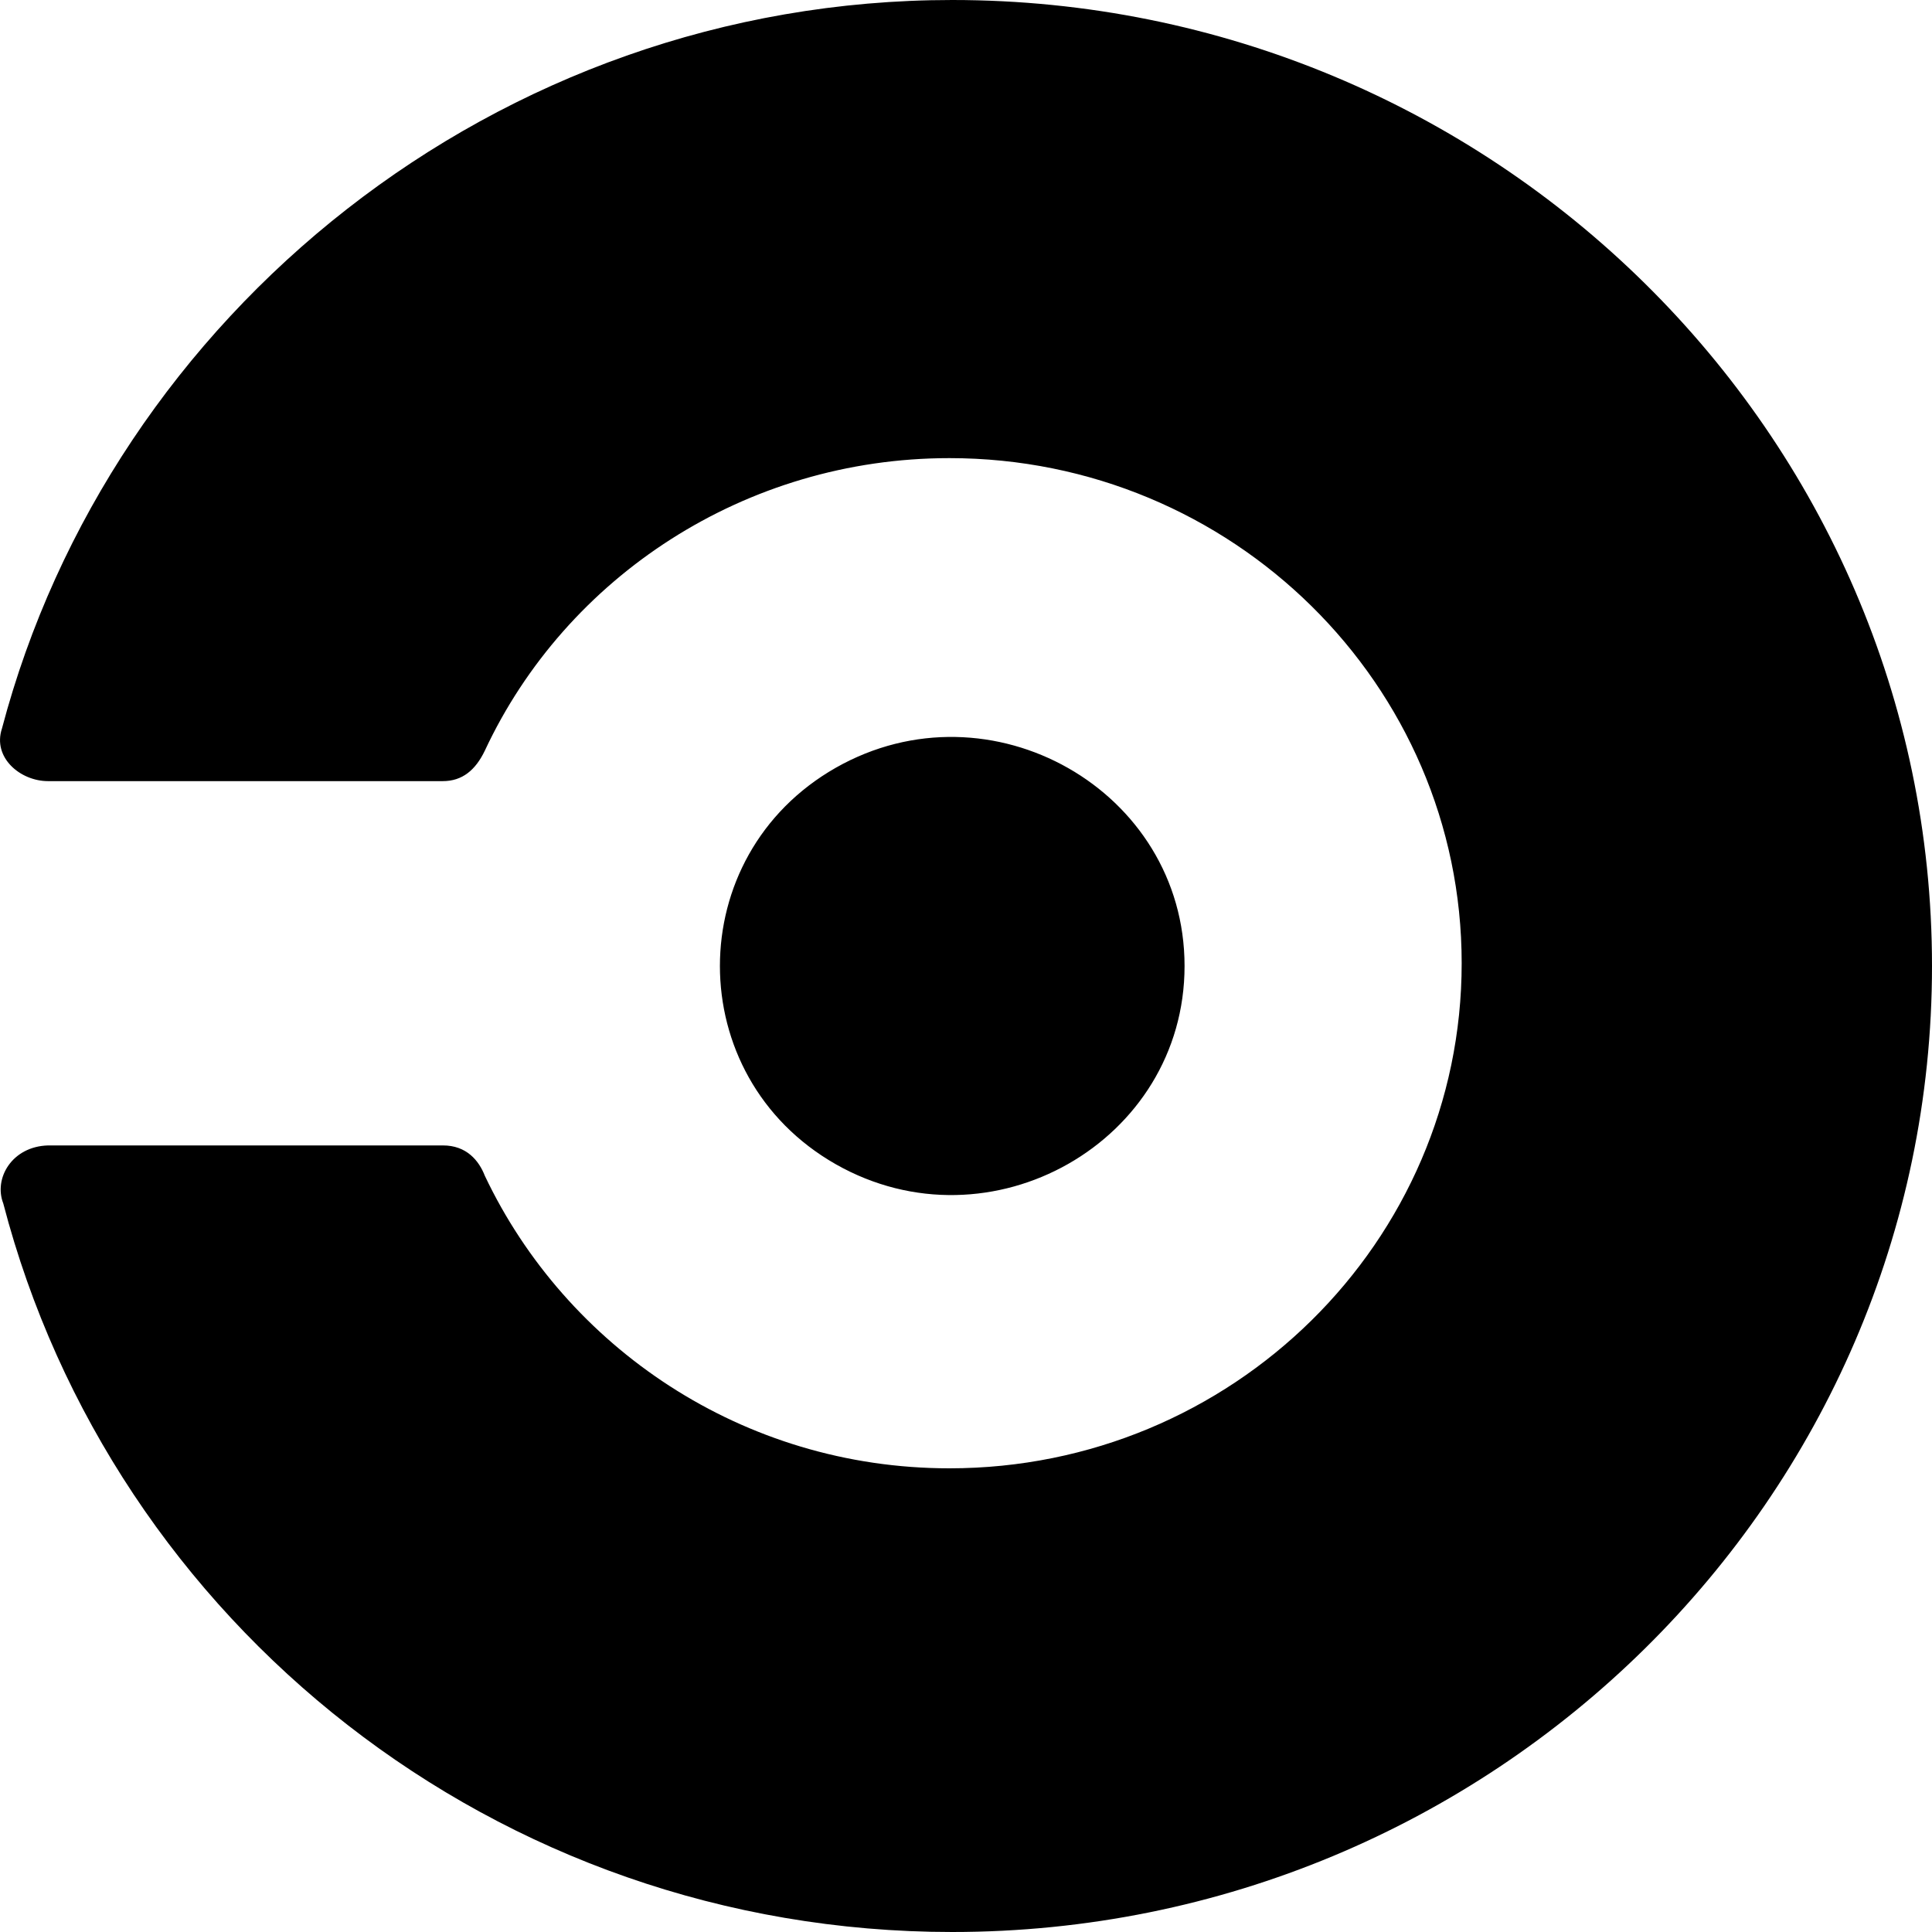
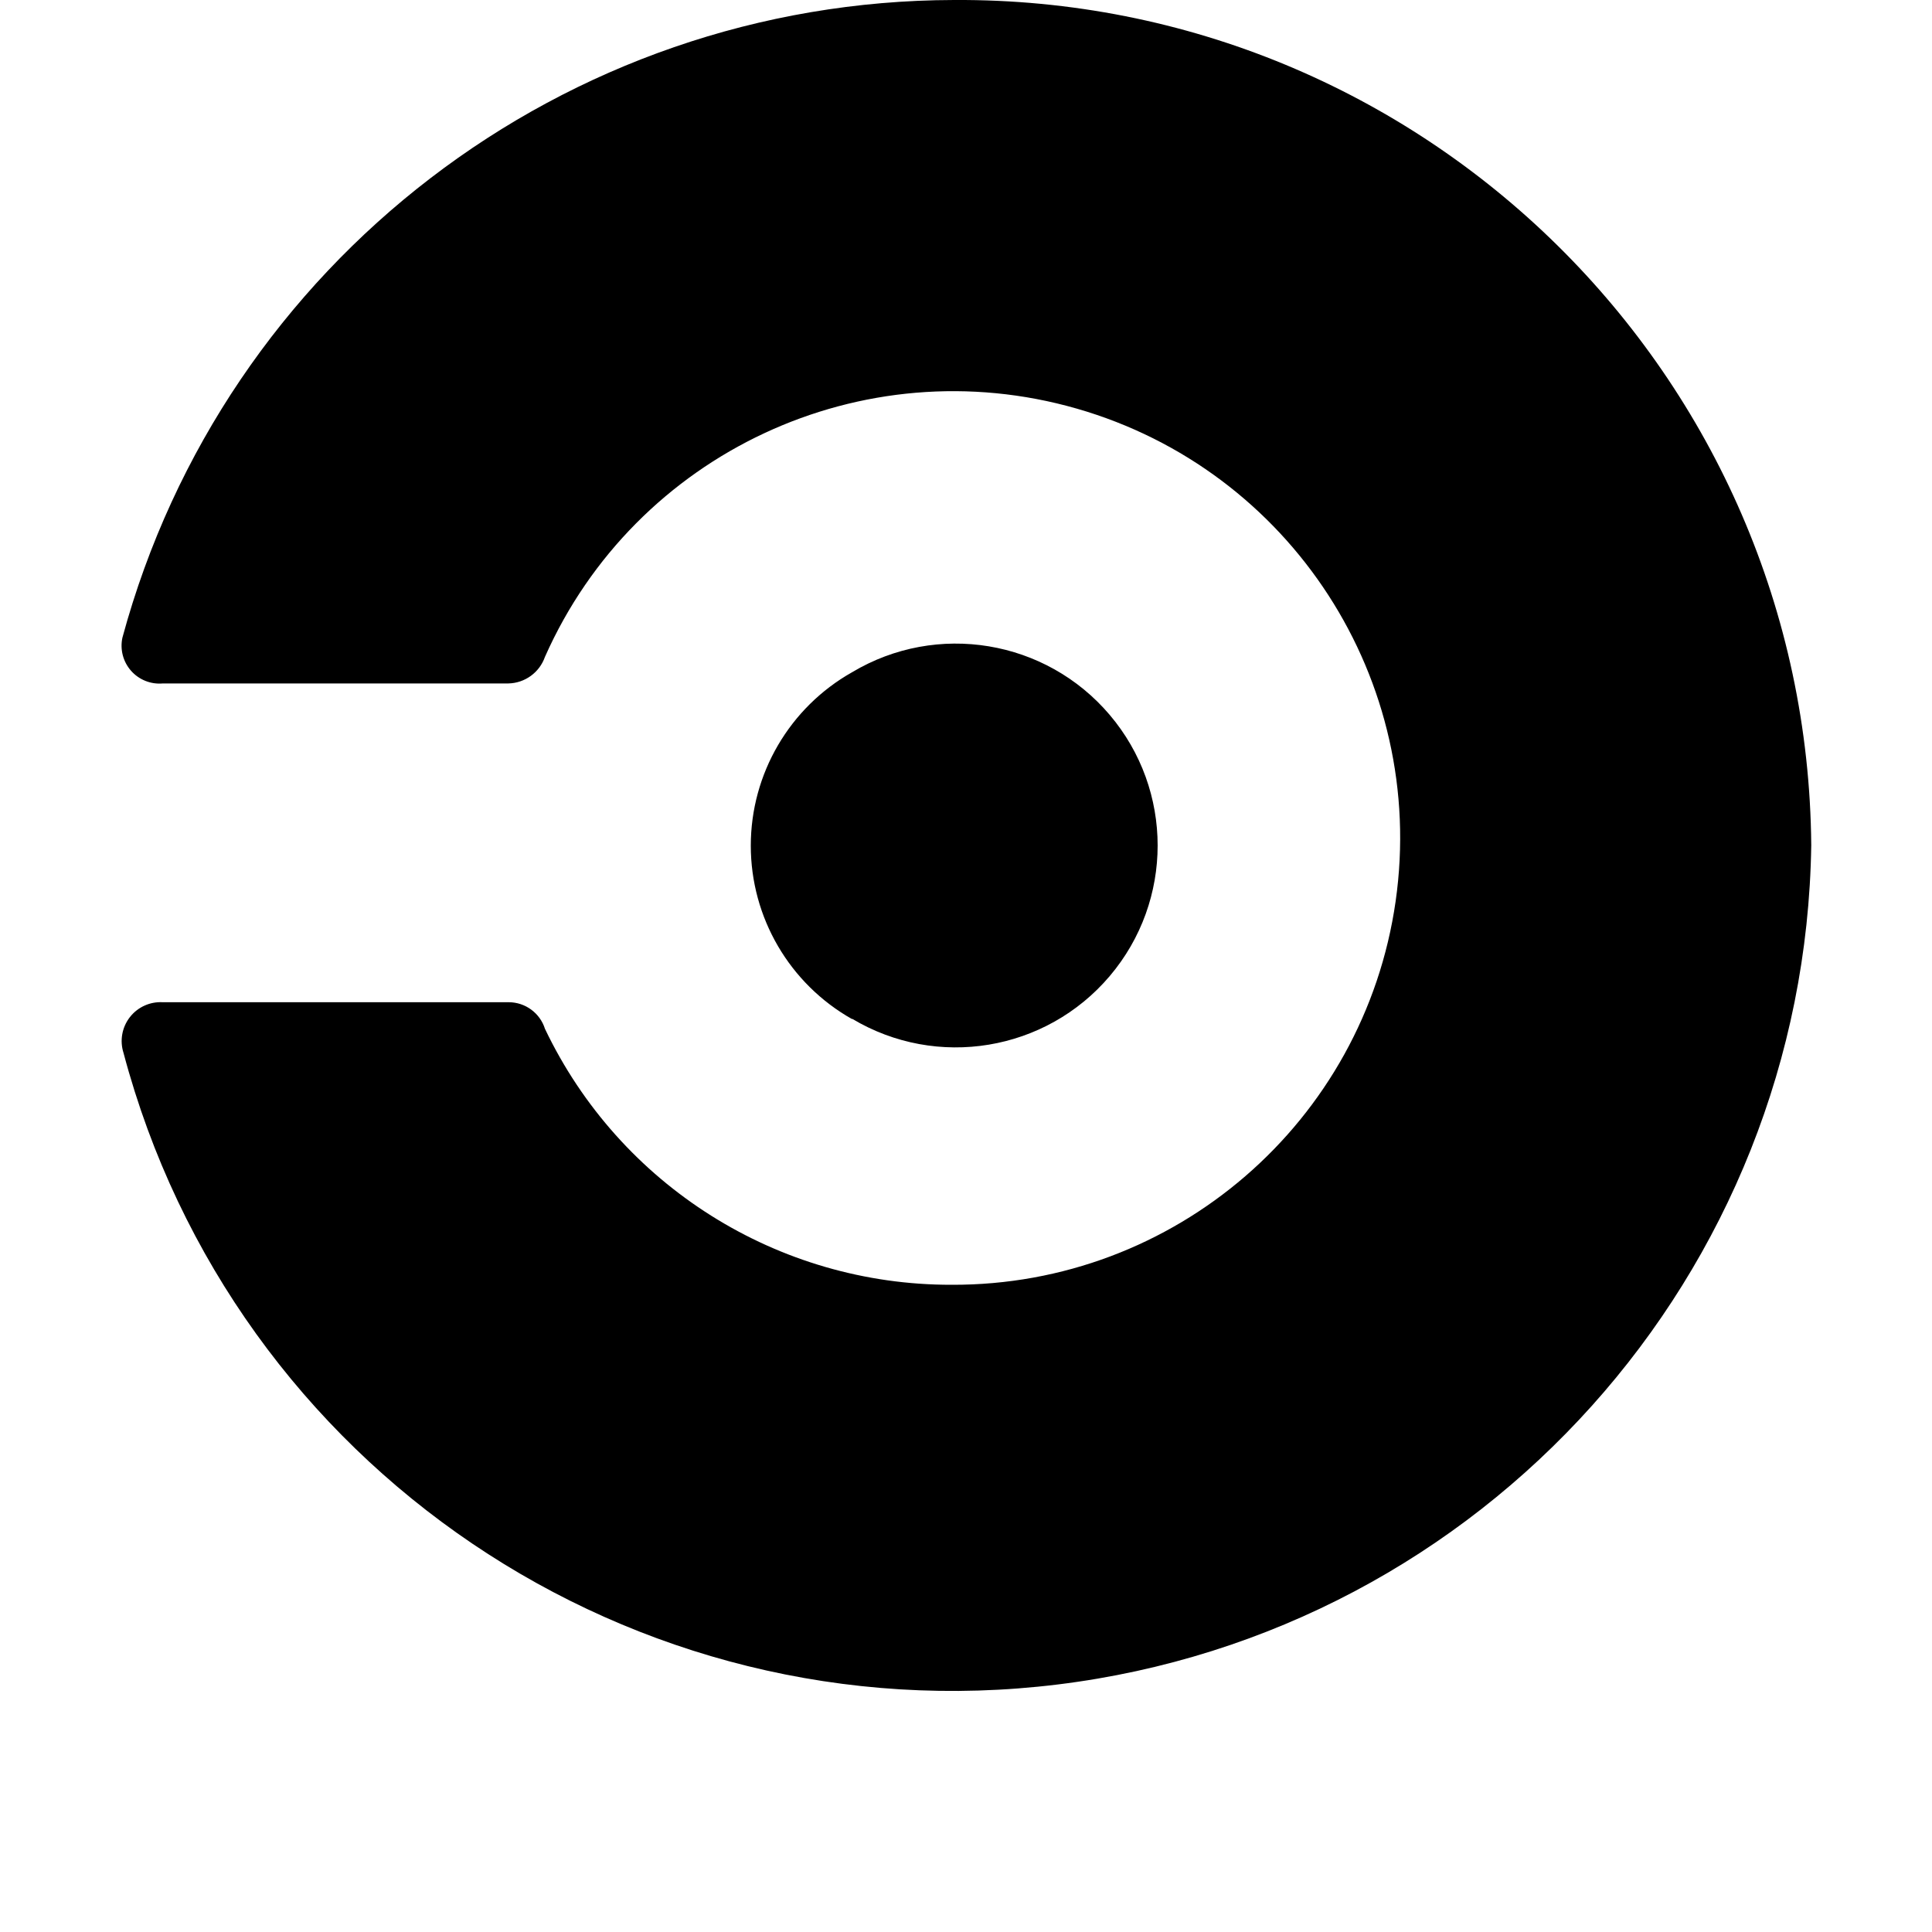
<svg xmlns="http://www.w3.org/2000/svg" width="16" height="16" viewBox="0 0 16 16">
  <defs>
    <style>
      .i-color {
        fill: #000;
        fill-rule: evenodd;
      }
    </style>
  </defs>
-   <path id="file_type_circleci.svg" class="i-color" d="M4.015,6.217 C4.687,4.777 6.171,3.794 7.863,3.794 C10.204,3.794 12.105,5.669 12.105,7.977 C12.105,10.286 10.204,12.16 7.863,12.16 C6.148,12.16 4.687,11.154 4.015,9.737 C3.967,9.613 3.864,9.485 3.667,9.486 L0.398,9.486 C0.1,9.494 -0.054,9.758 0.027,9.966 C0.932,13.44 4.108,16 7.886,16 C12.36,16 16,12.411 16,8 C16,3.589 12.36,0 7.886,0 C4.108,0 0.92,2.606 0.016,6.034 C-0.063,6.273 0.167,6.469 0.398,6.469 L3.667,6.469 C3.829,6.469 3.938,6.377 4.015,6.217 L4.015,6.217 Z M6.922,9.642 C5.642,8.914 5.642,7.086 6.922,6.358 C8.202,5.631 9.81,6.545 9.81,8 C9.81,9.455 8.202,10.369 6.922,9.642 L6.922,9.642 Z" />
+   <path id="file_type_circleci.svg" class="i-color" d="M4.513,6.44a3.7,3.7,0,1,1,3.367,5.2A3.723,3.723,0,0,1,4.513,9.52a0.315,0.315,0,0,0-.3-0.22H1.348a0.322,0.322,0,0,0-.325.42A7.108,7.108,0,0,0,15,8,7.058,7.058,0,0,0,7.9,1,7.15,7.15,0,0,0,1.014,6.28a0.314,0.314,0,0,0,.335.38h2.86A0.328,0.328,0,0,0,4.513,6.44Zm2.544,3a1.649,1.649,0,0,1,0-2.873A1.672,1.672,0,1,1,7.057,9.437Z" transform="translate(0 -1)" />
</svg>
